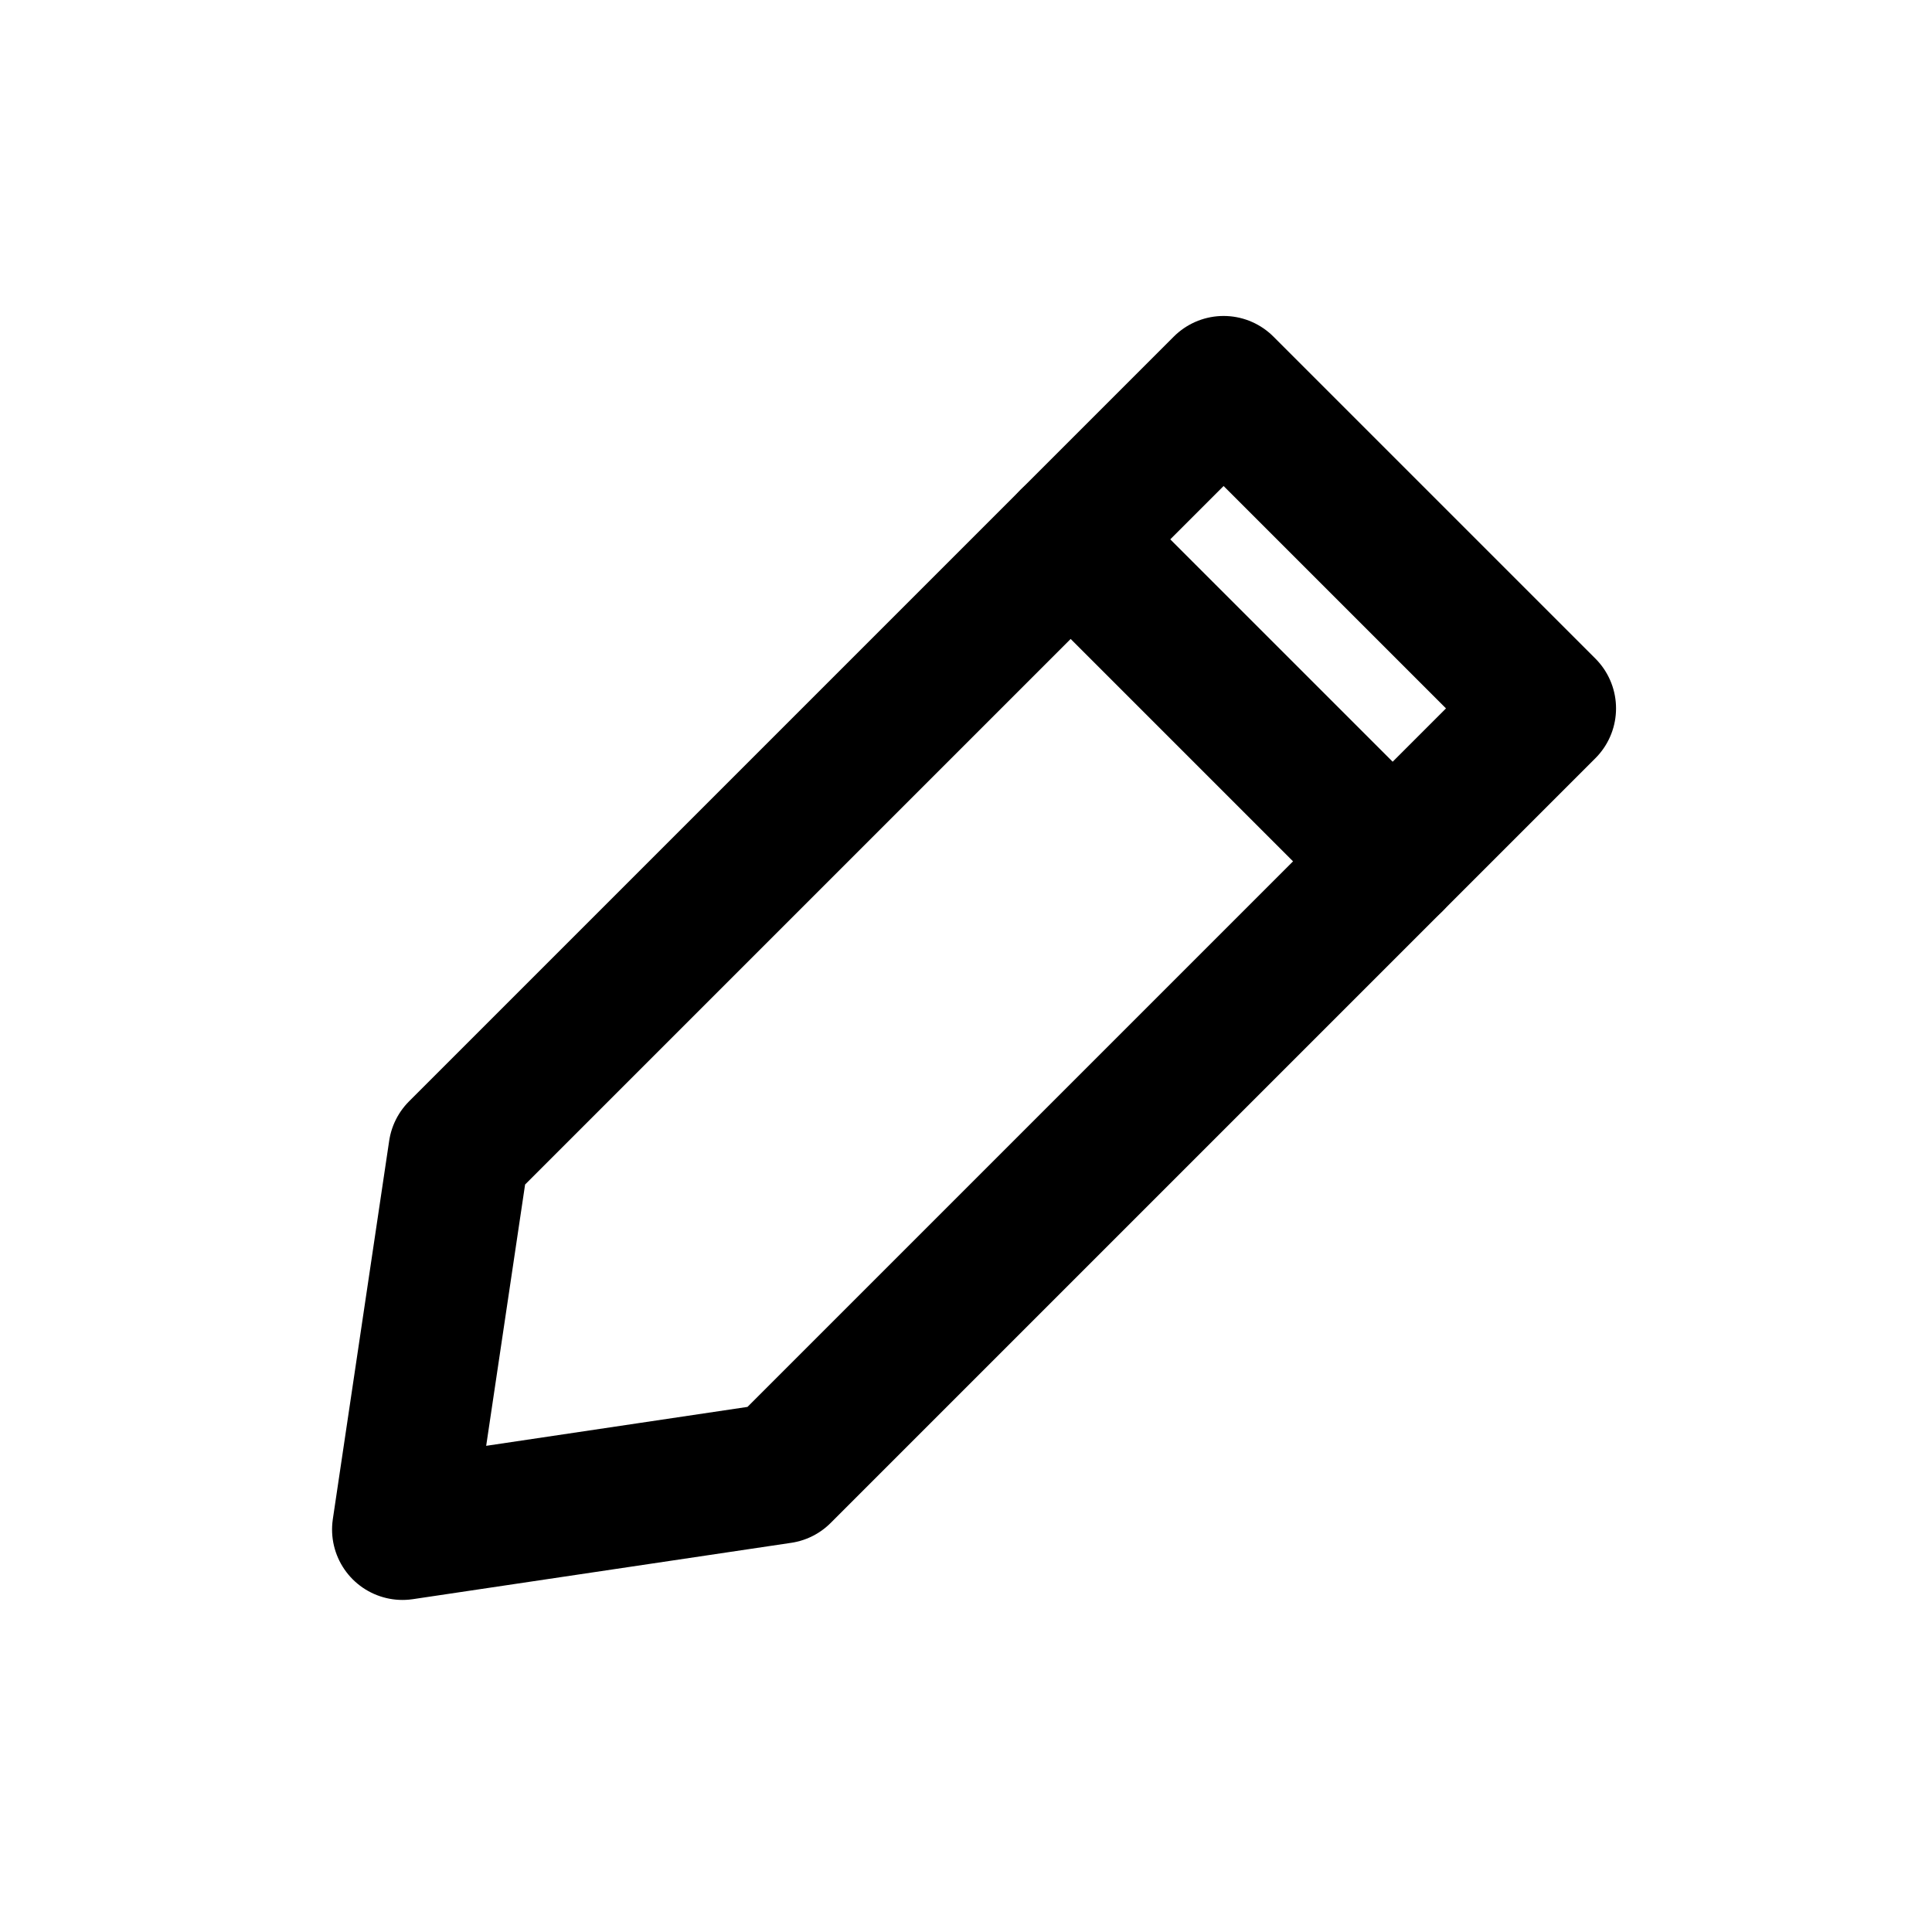
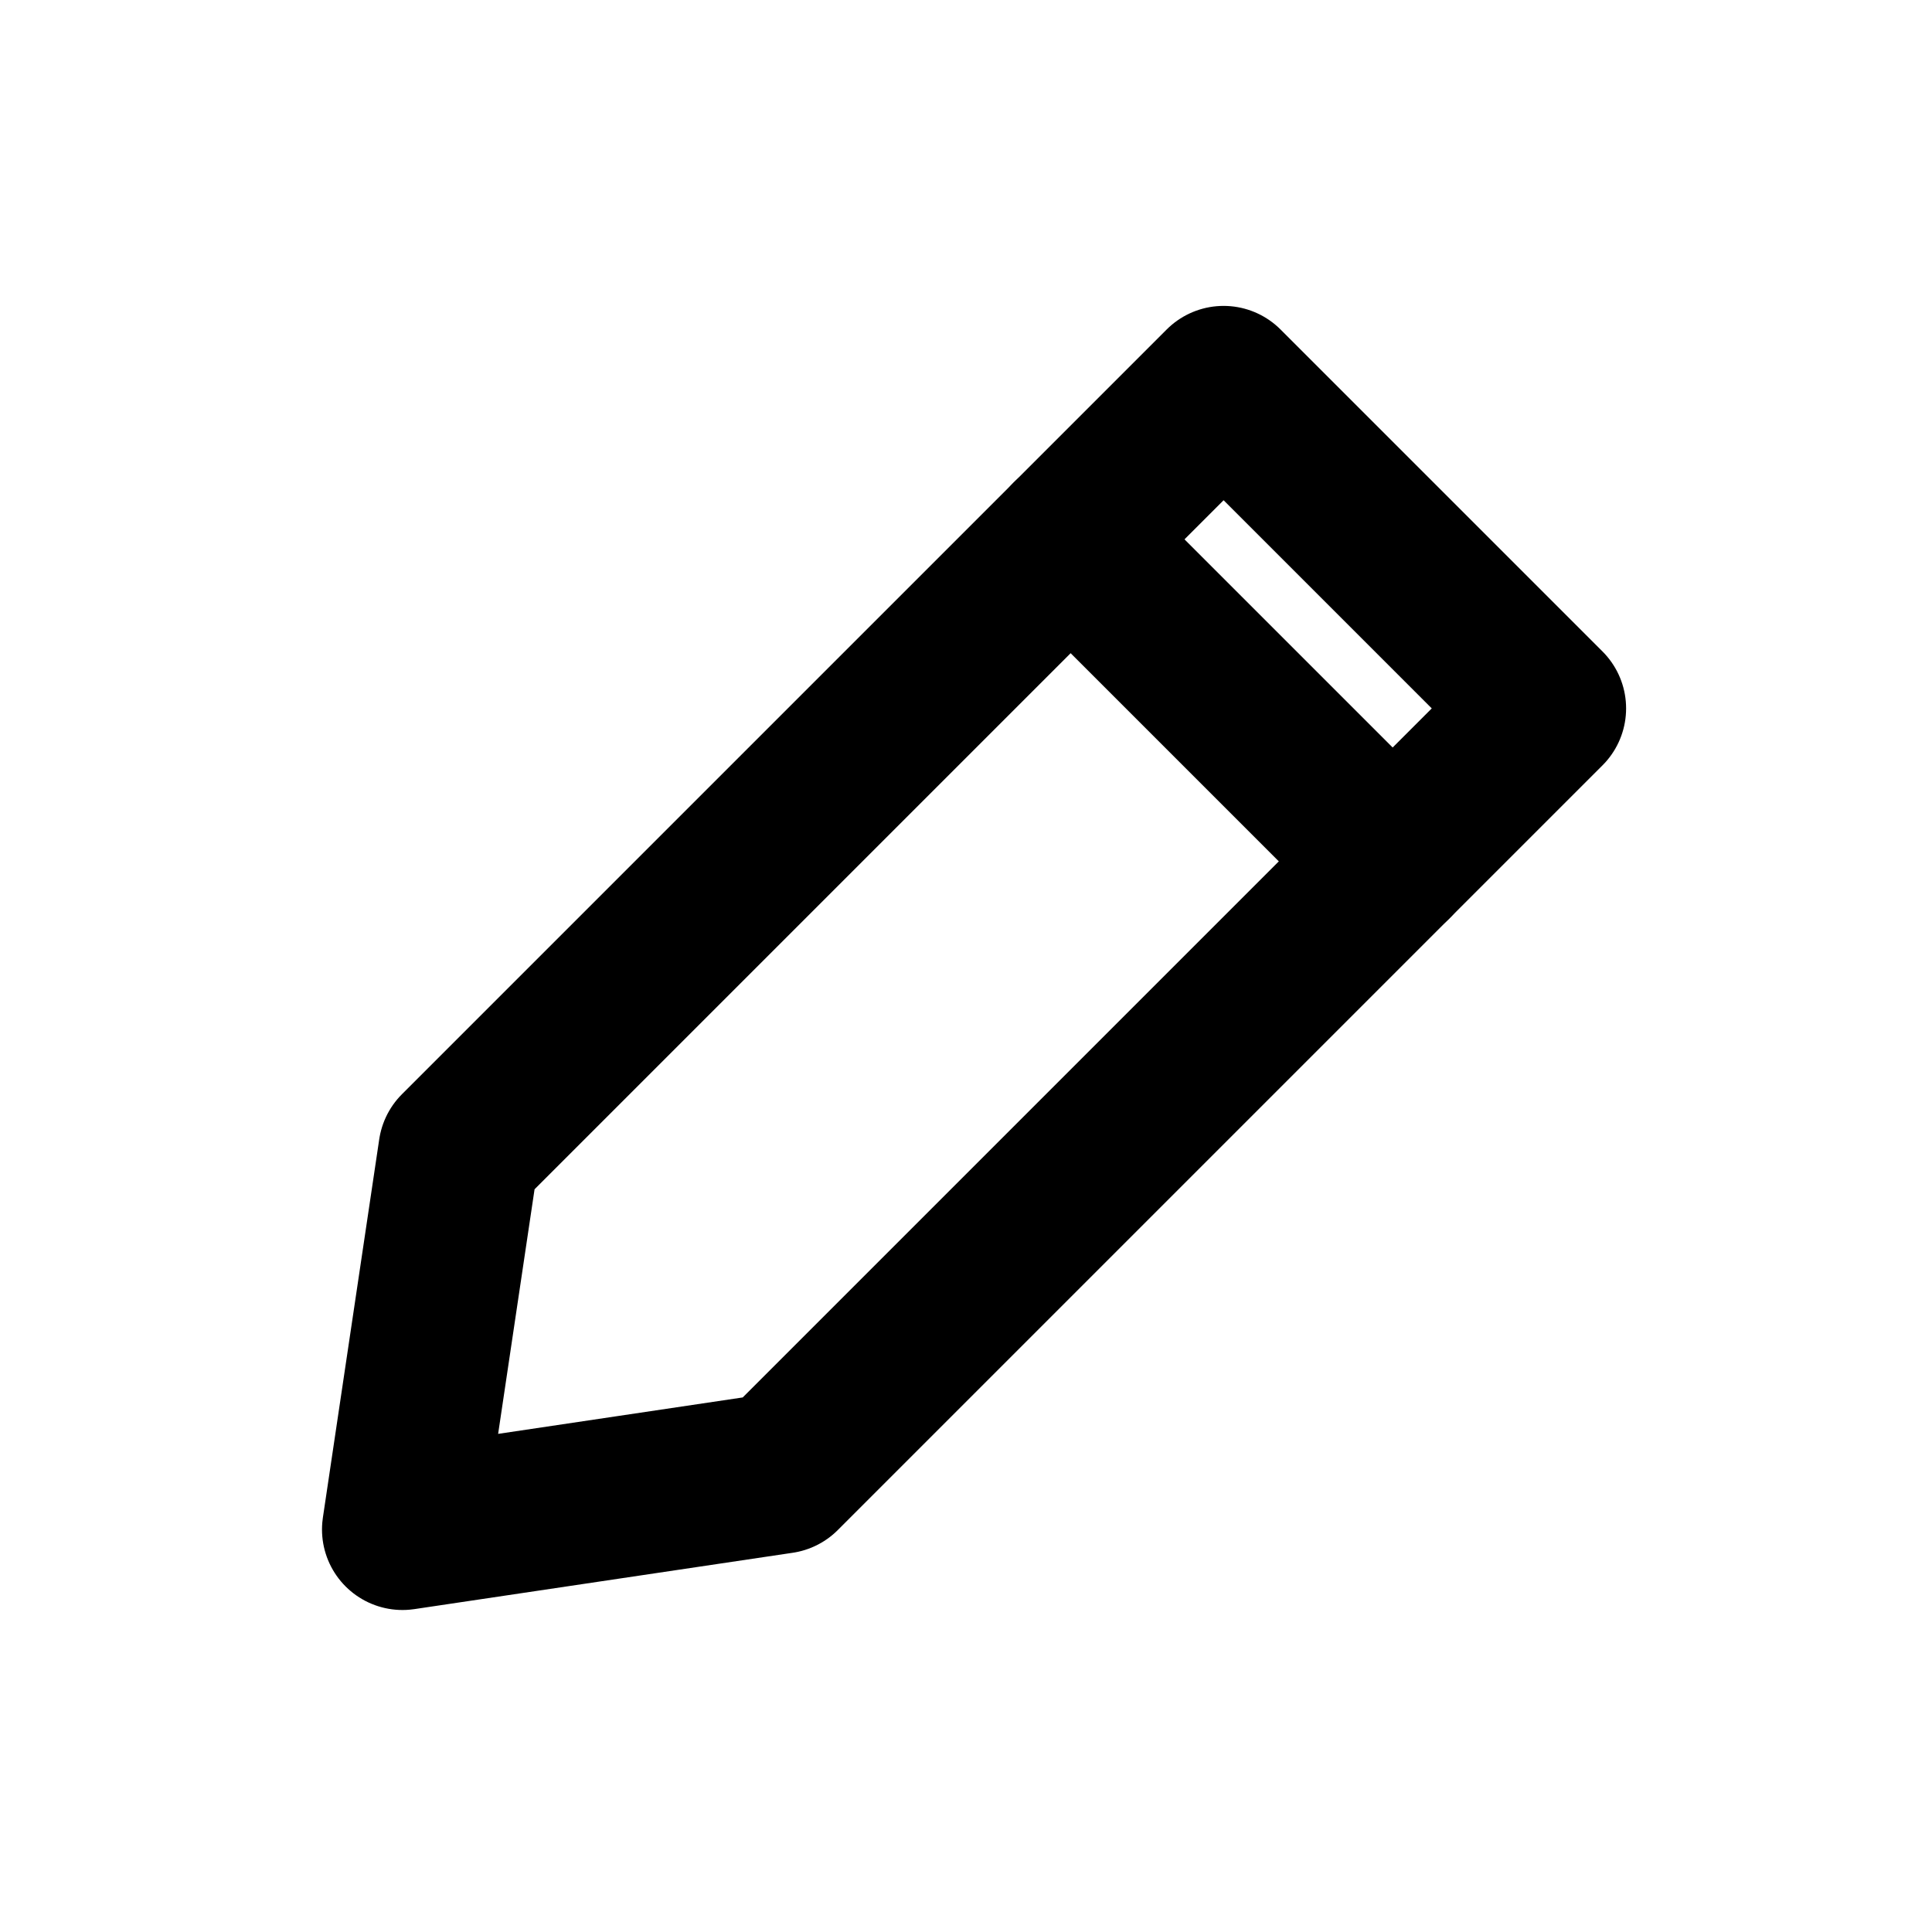
- <svg xmlns="http://www.w3.org/2000/svg" viewBox="0 0 24 24" fill="none" stroke="#000" stroke-width="1.75" stroke-linecap="round" stroke-linejoin="round">
+ <svg xmlns="http://www.w3.org/2000/svg" viewBox="0 0 24 24" fill="none" stroke="#000" stroke-width="2" stroke-linecap="round" stroke-linejoin="round">
  <path d="M15.2 4.8 L19.2 8.8 L9.7 18.3 L5 19 L5.7 14.3 Z" />
  <path d="M13.3 6.7 L17.3 10.7" />
</svg>
